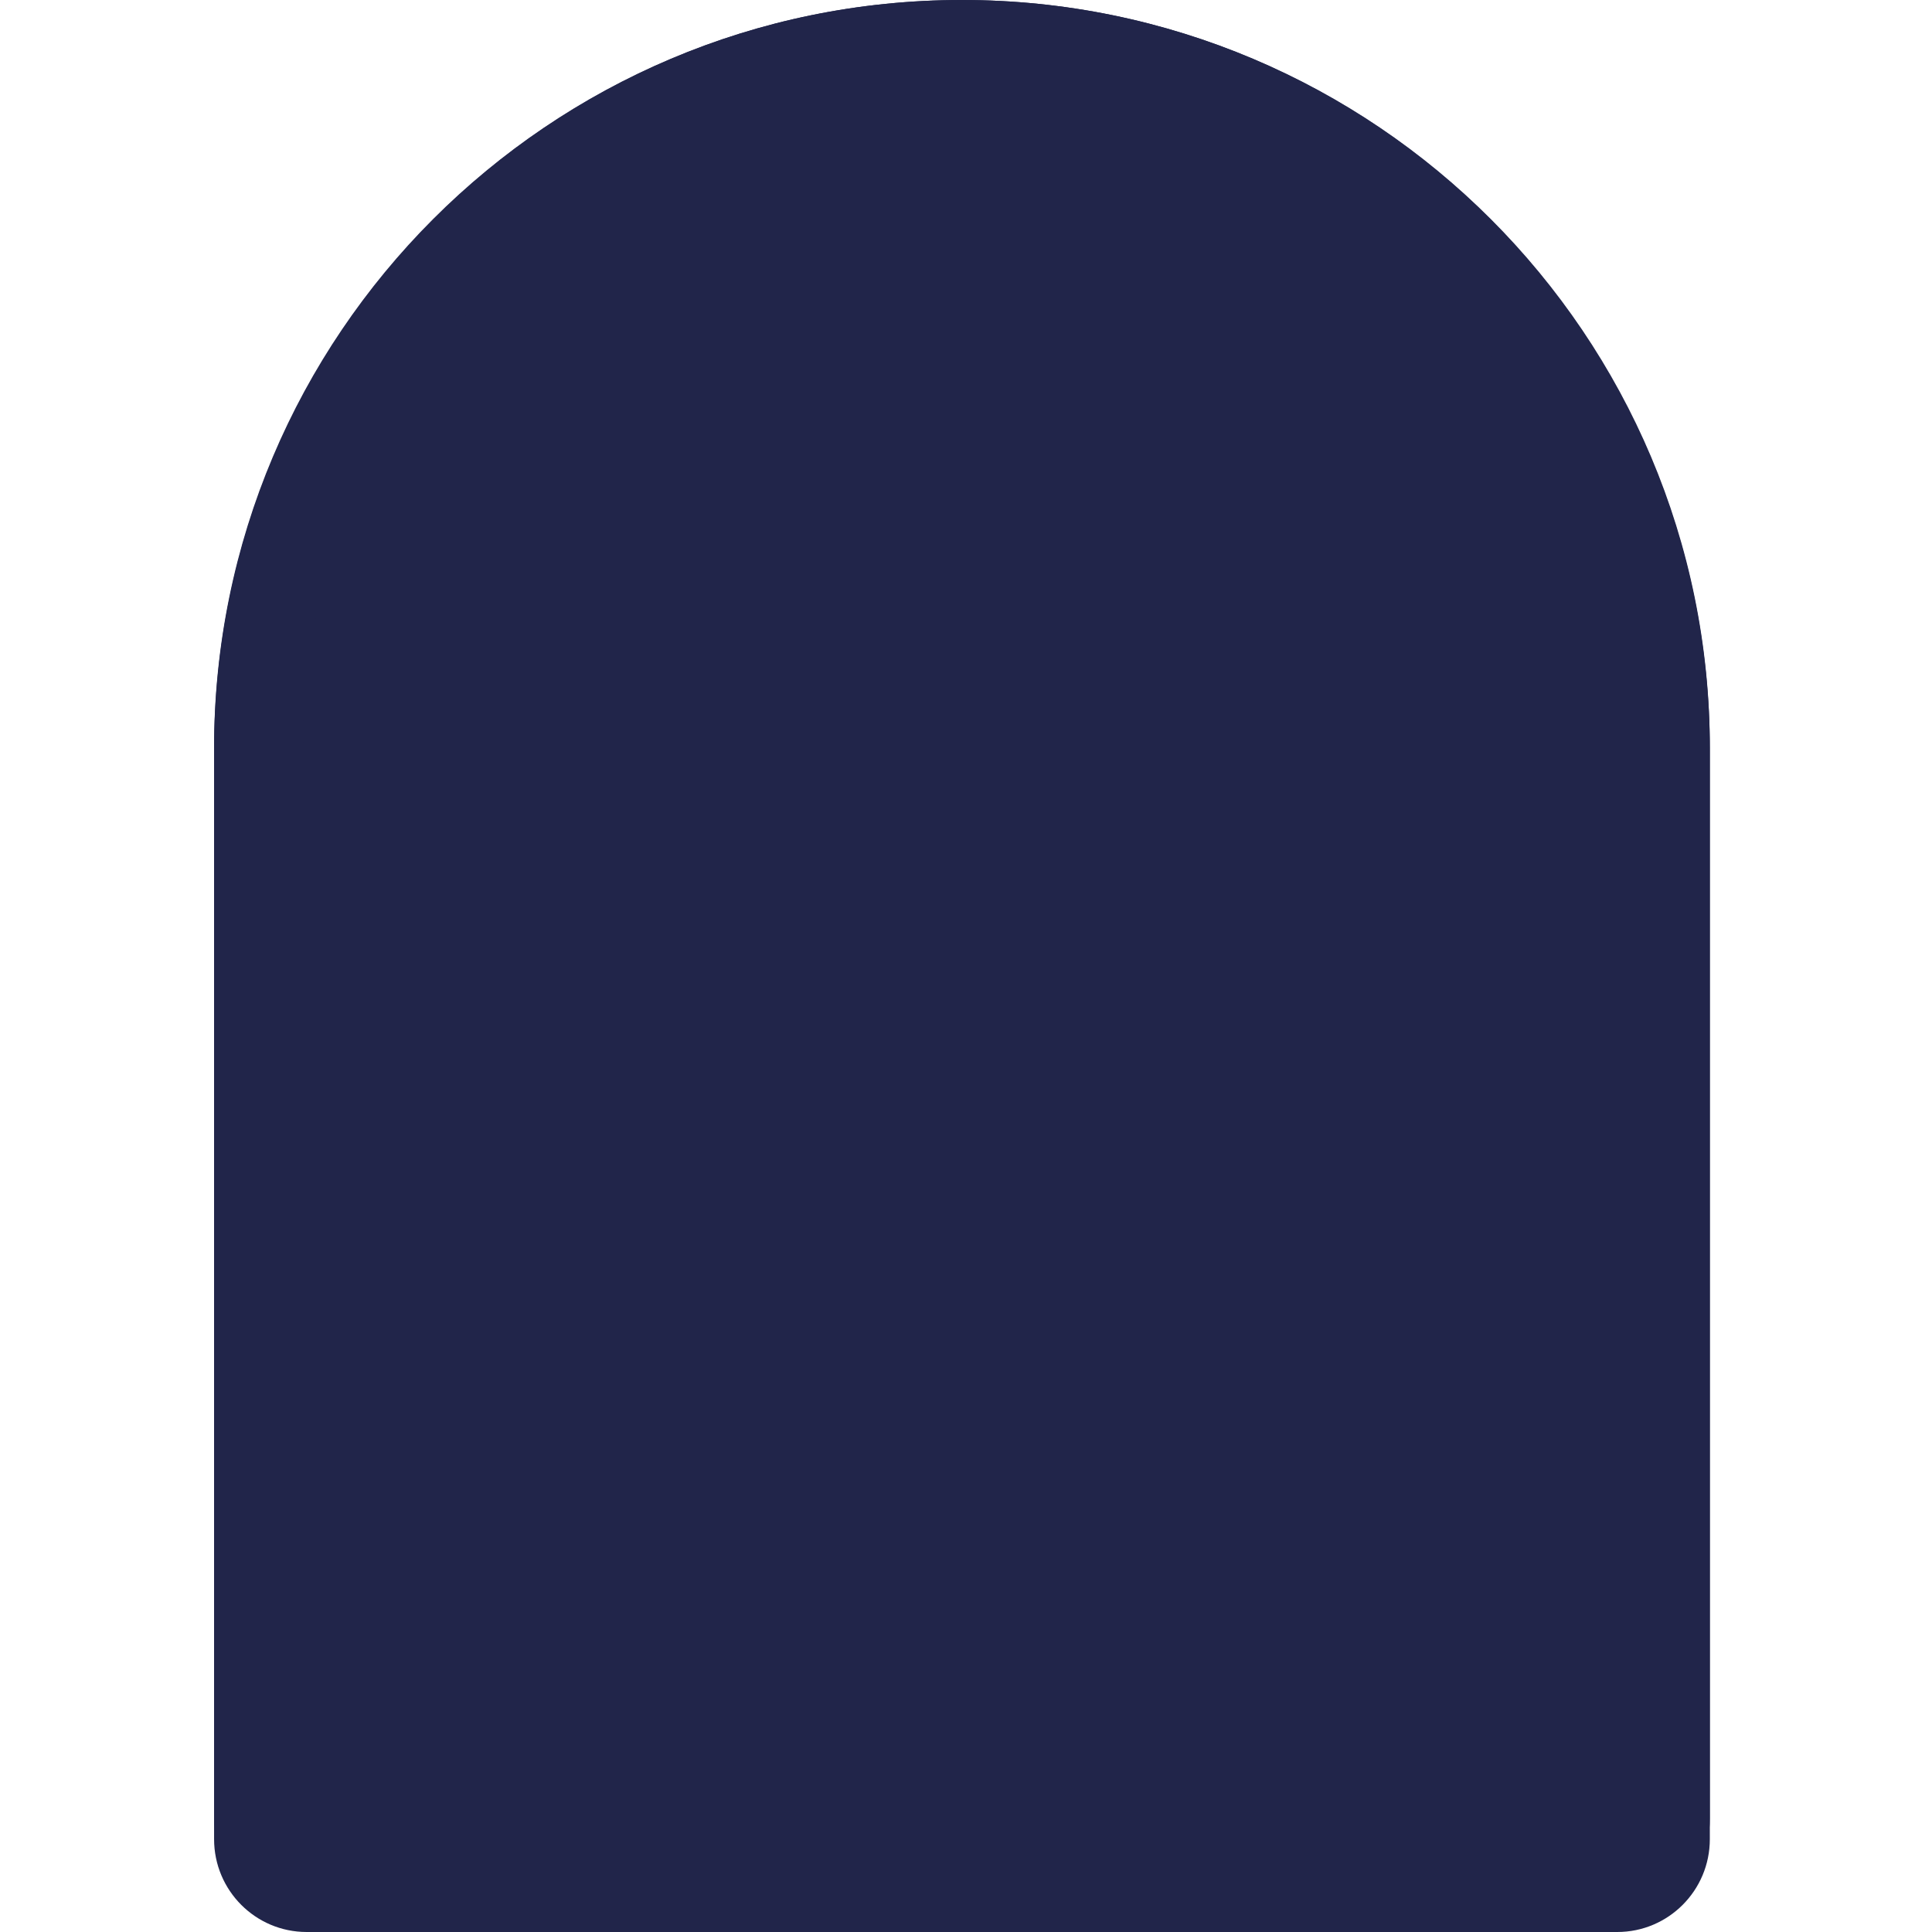
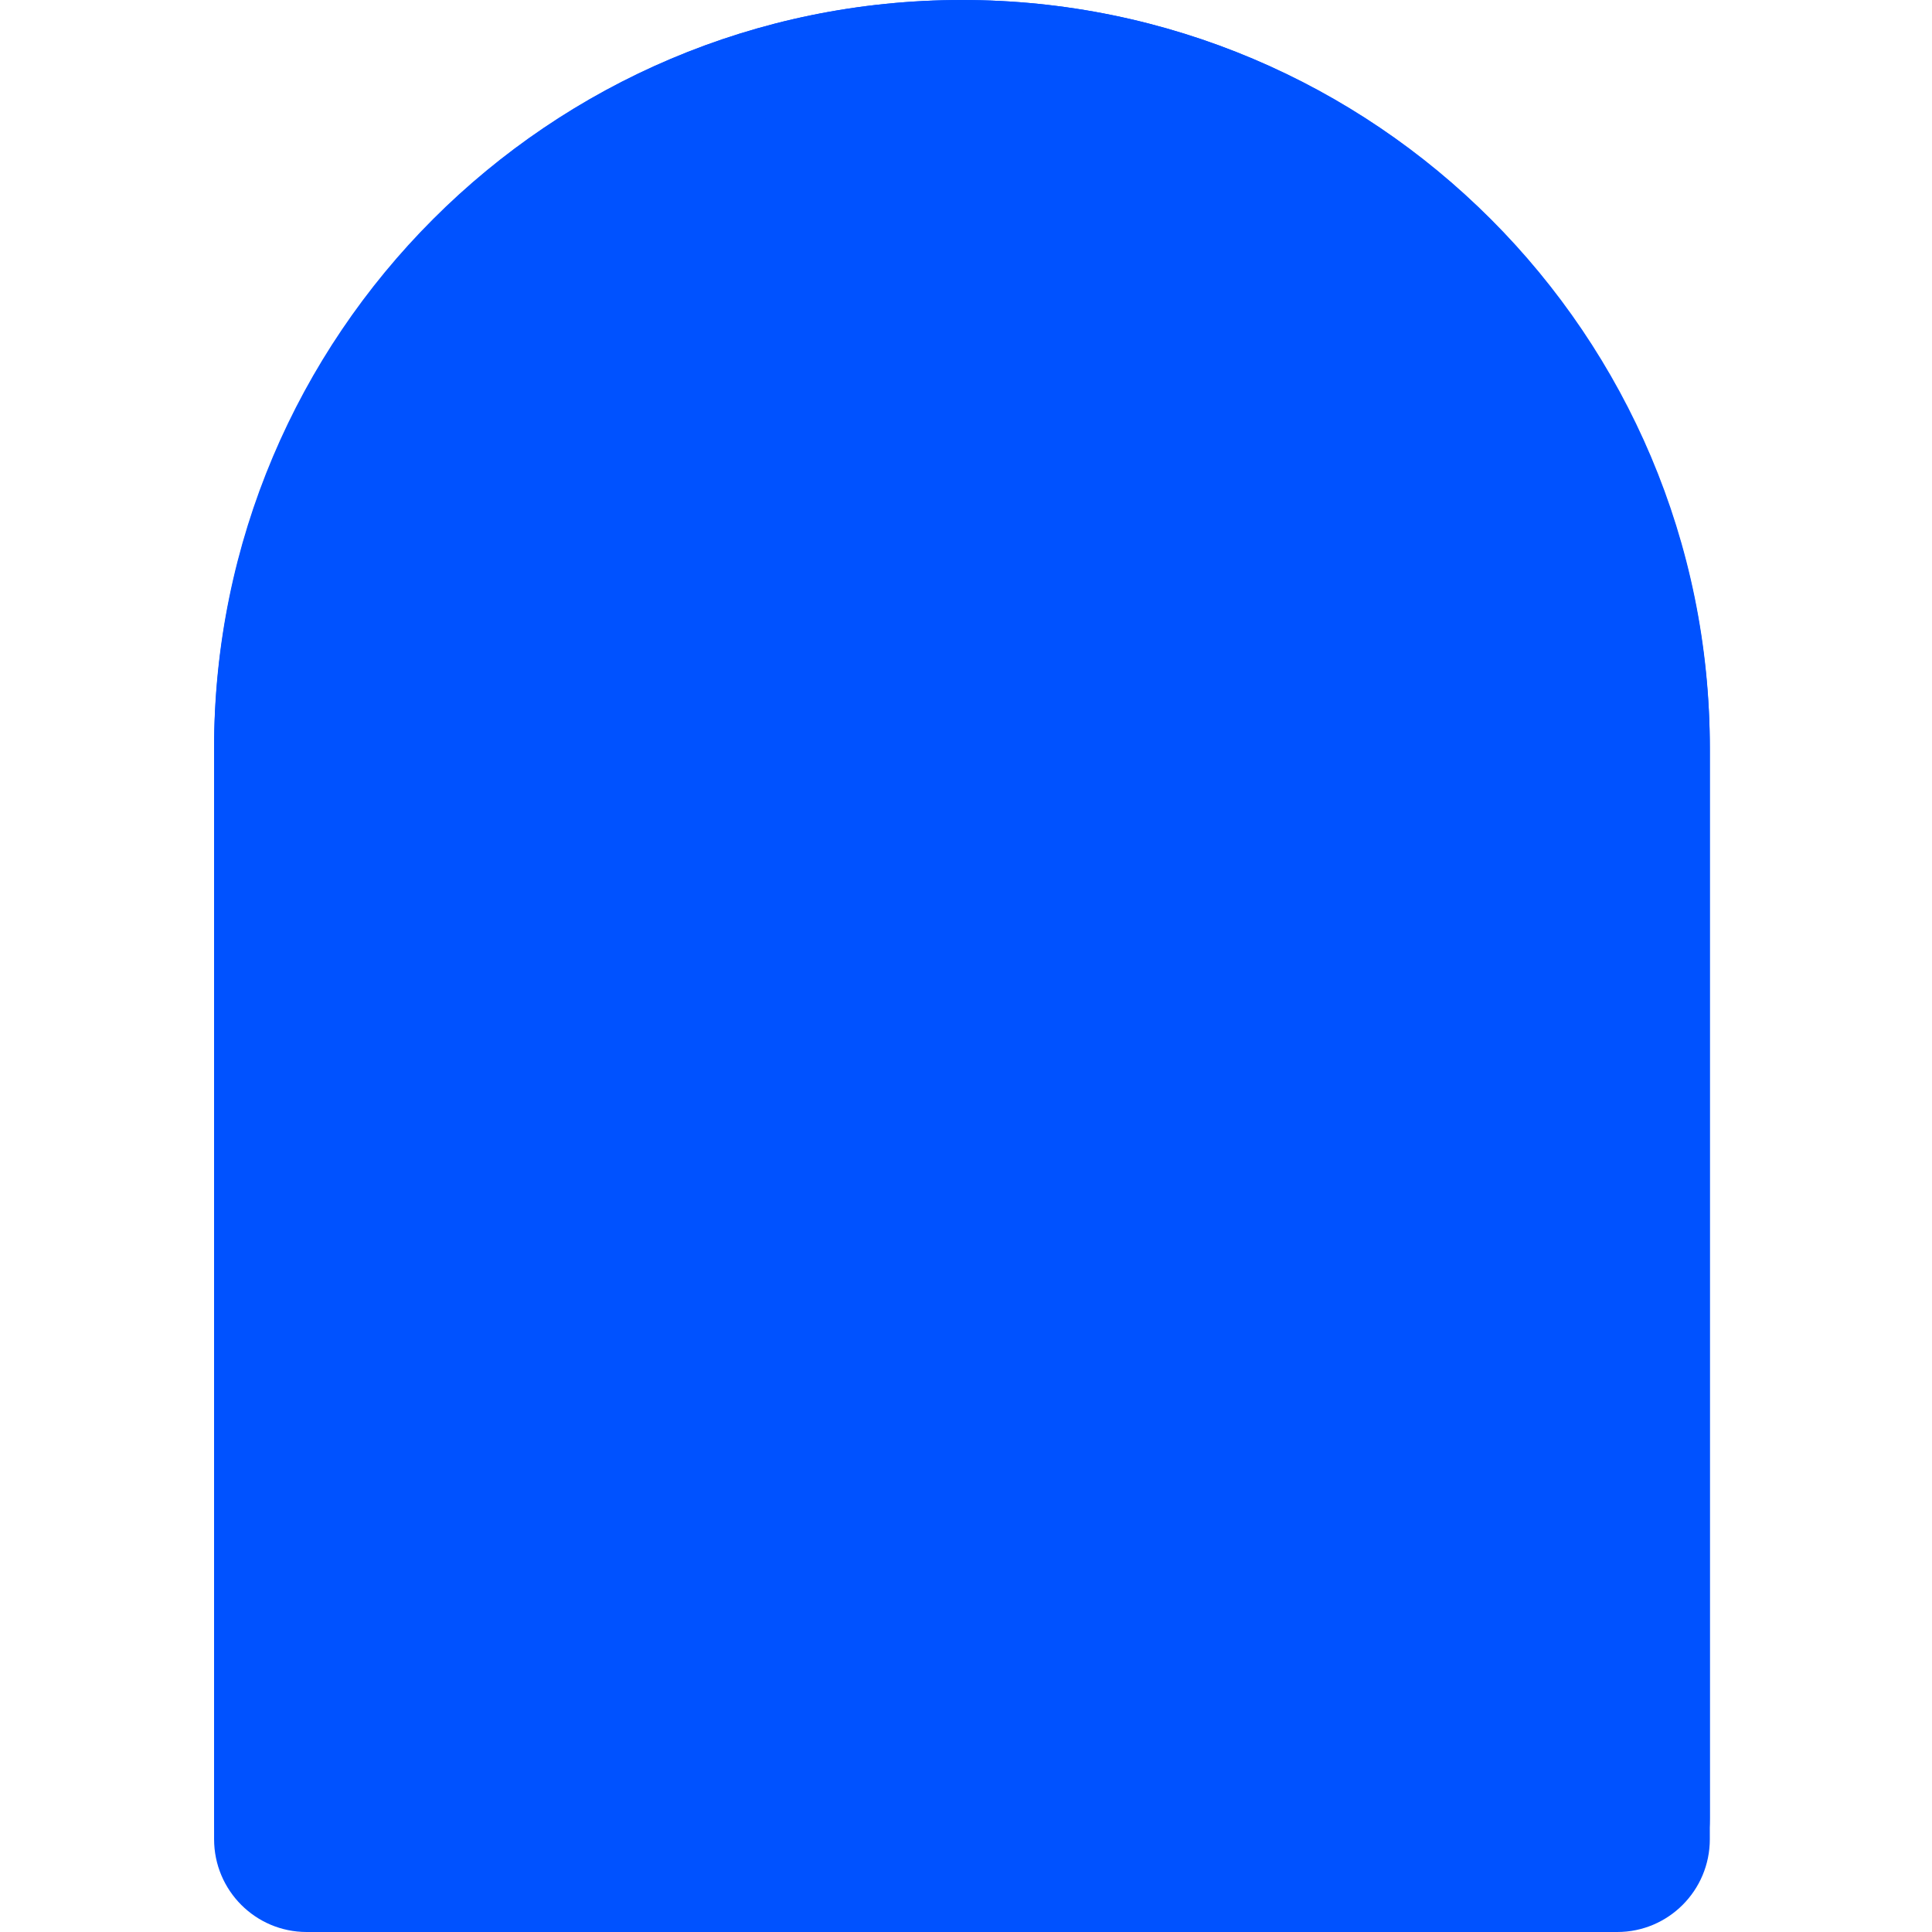
<svg xmlns="http://www.w3.org/2000/svg" viewBox="0 0 144 185" width="24" height="24" class="_1sjywpl0 _1sjywpl1 bc5nciic bc5nci19f bc5nci4kl">
-   <path d="M0 71.613C0 32.062 32.062 0 71.613 0C111.164 0 143.226 32.062 143.226 71.613V174.118C143.226 180.128 138.354 185 132.343 185H10.882C4.872 185 0 180.128 0 174.118V71.613Z" fill="#21254a" />
-   <path clip-rule="evenodd" d="M134.717 176.111V71.822C134.717 36.868 106.465 8.533 71.613 8.533C36.761 8.533 8.508 36.868 8.508 71.822V176.111C8.508 176.308 8.667 176.467 8.863 176.467H134.363C134.559 176.467 134.717 176.308 134.717 176.111ZM71.613 0C32.062 0 0 32.156 0 71.822V176.111C0 181.02 3.968 185 8.863 185H134.363C139.258 185 143.226 181.02 143.226 176.111V71.822C143.226 32.156 111.164 0 71.613 0Z" fill="#21254a" fill-rule="evenodd" />
+   <path d="M0 71.613C0 32.062 32.062 0 71.613 0C111.164 0 143.226 32.062 143.226 71.613V174.118C143.226 180.128 138.354 185 132.343 185H10.882C4.872 185 0 180.128 0 174.118V71.613Z" fill="#0052ff" />
+   <path clip-rule="evenodd" d="M134.717 176.111V71.822C134.717 36.868 106.465 8.533 71.613 8.533C36.761 8.533 8.508 36.868 8.508 71.822V176.111C8.508 176.308 8.667 176.467 8.863 176.467H134.363C134.559 176.467 134.717 176.308 134.717 176.111ZM71.613 0C32.062 0 0 32.156 0 71.822V176.111C0 181.02 3.968 185 8.863 185H134.363C139.258 185 143.226 181.02 143.226 176.111V71.822C143.226 32.156 111.164 0 71.613 0Z" fill="#0052ff" fill-rule="evenodd" />
  <defs>
    <linearGradient gradientUnits="userSpaceOnUse" id=":R2mclb9m:" x1="18.435" x2="143.747" y1="10.667" y2="209.447">
      <stop offset="0.266" stop-color="#F0F5FF" />
      <stop offset="0.734" stop-color="#0A59FE" />
    </linearGradient>
  </defs>
</svg>
